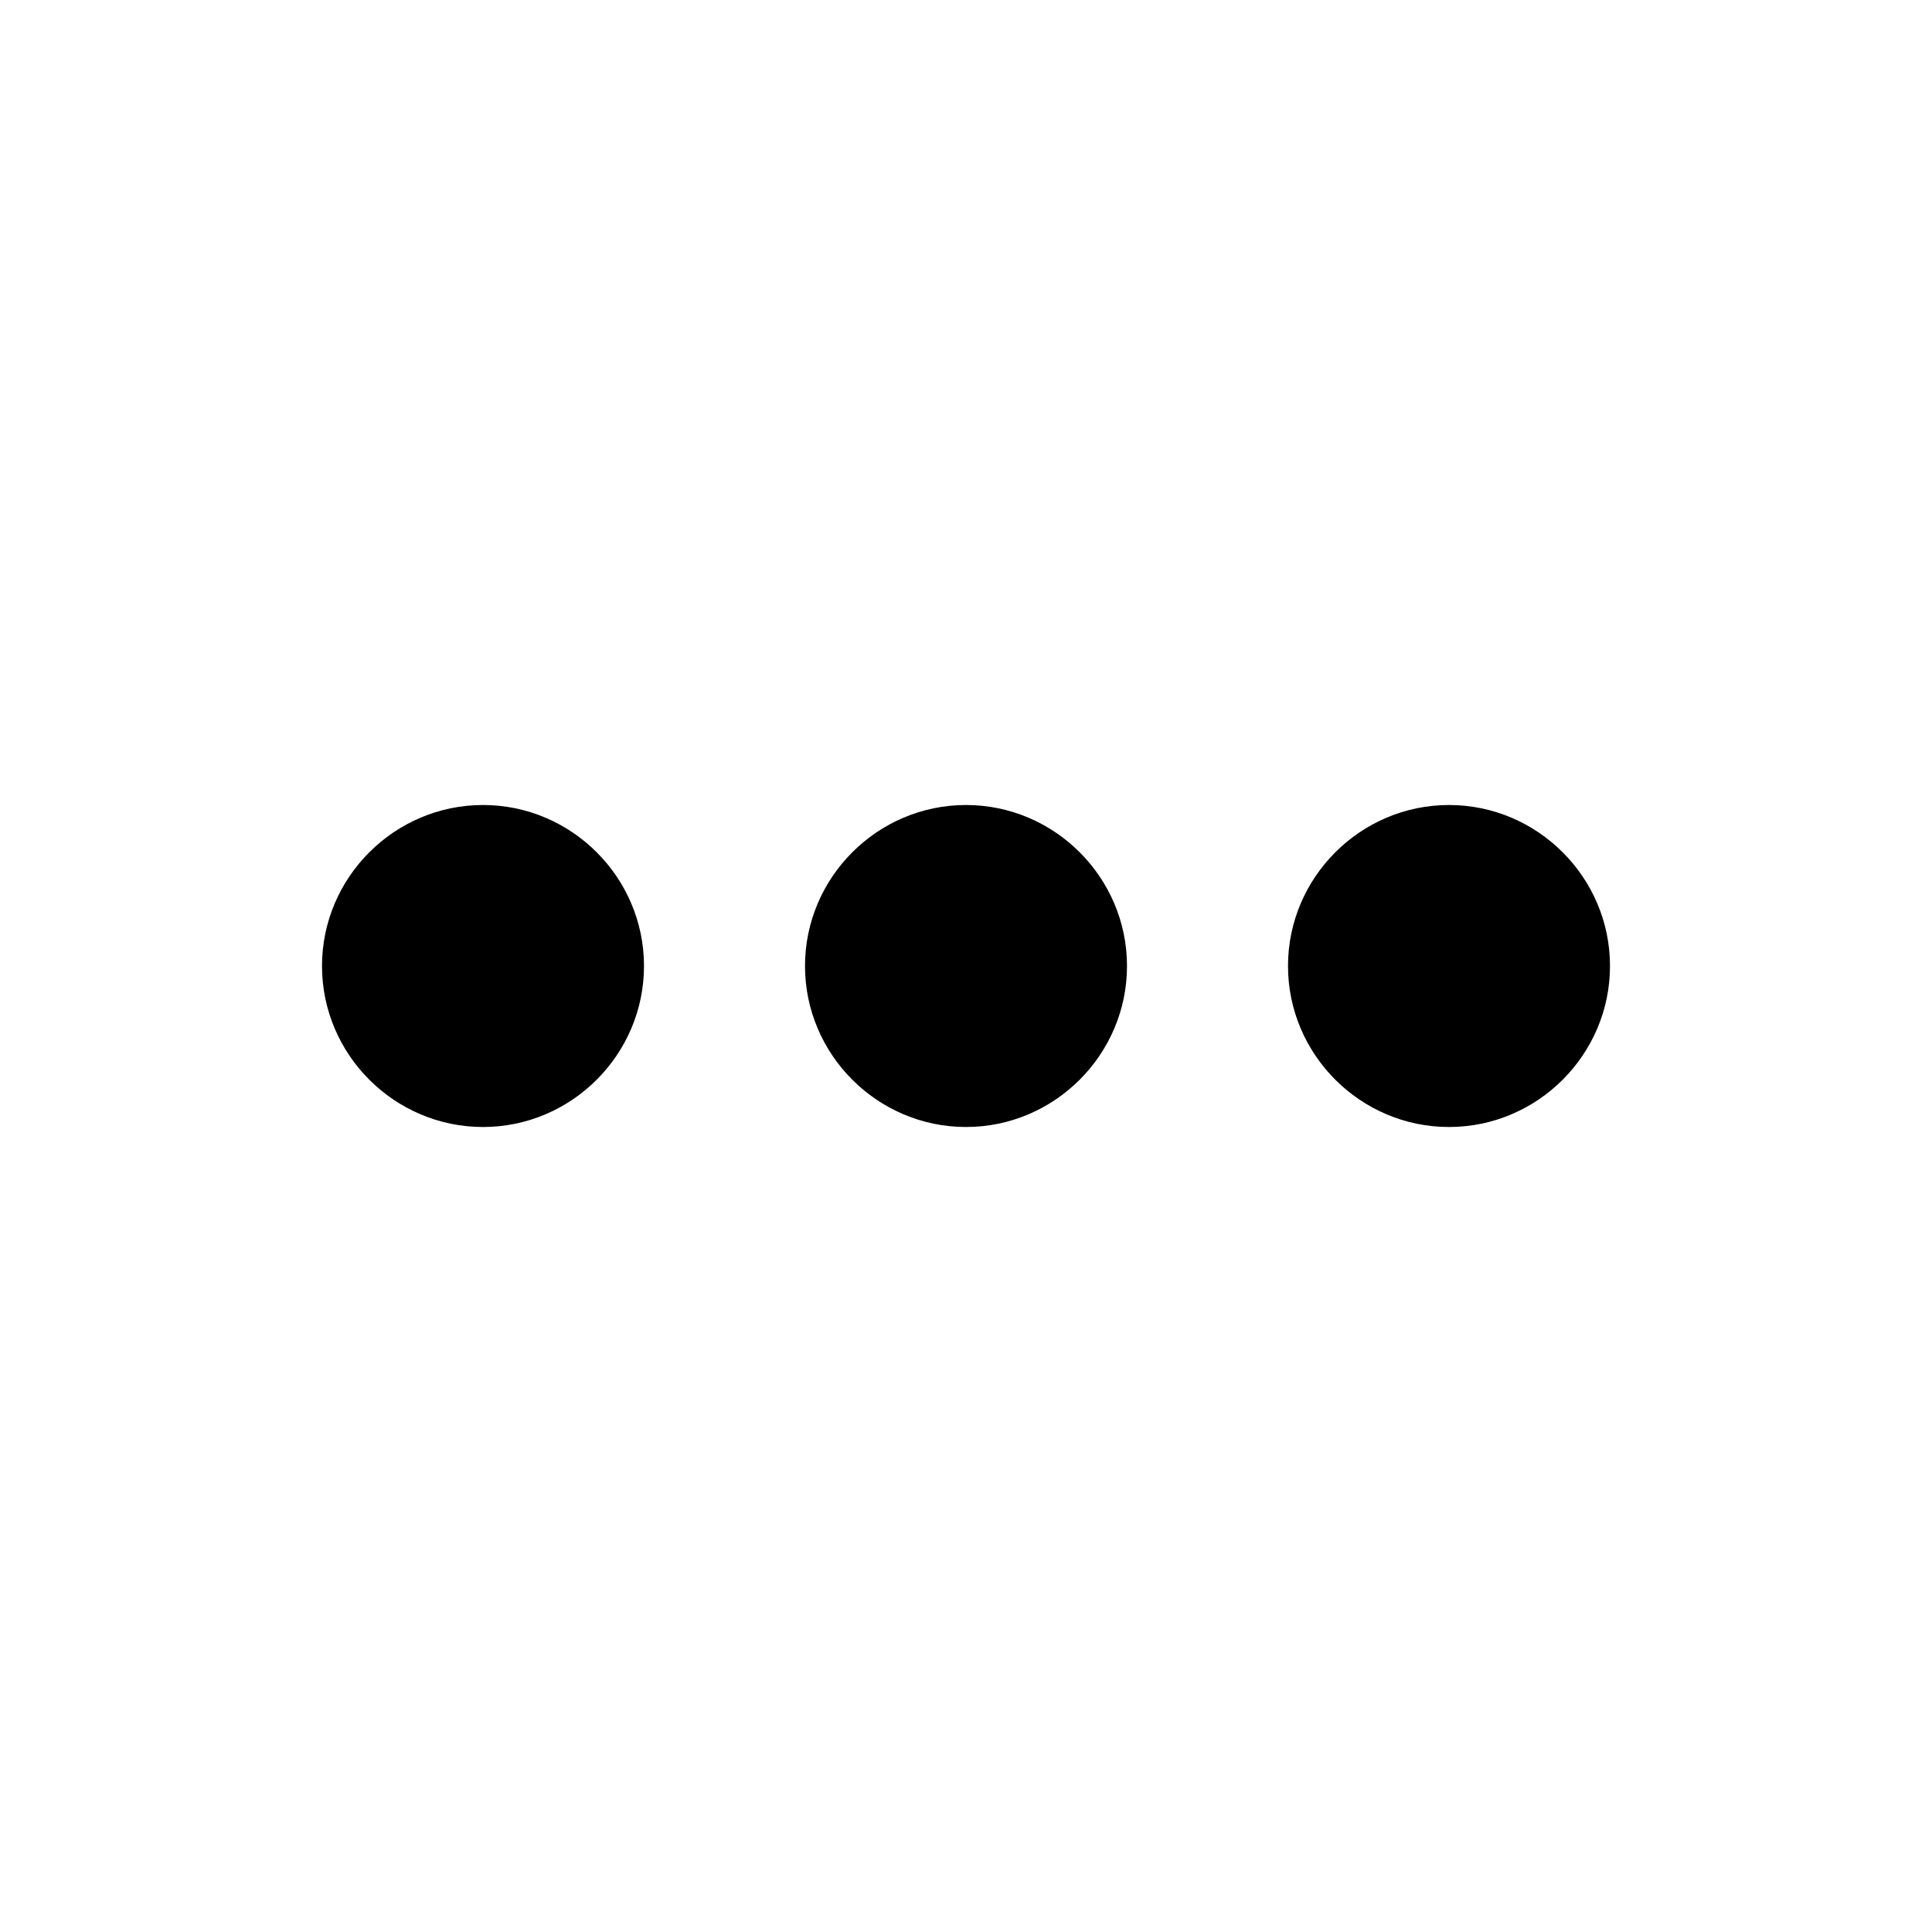
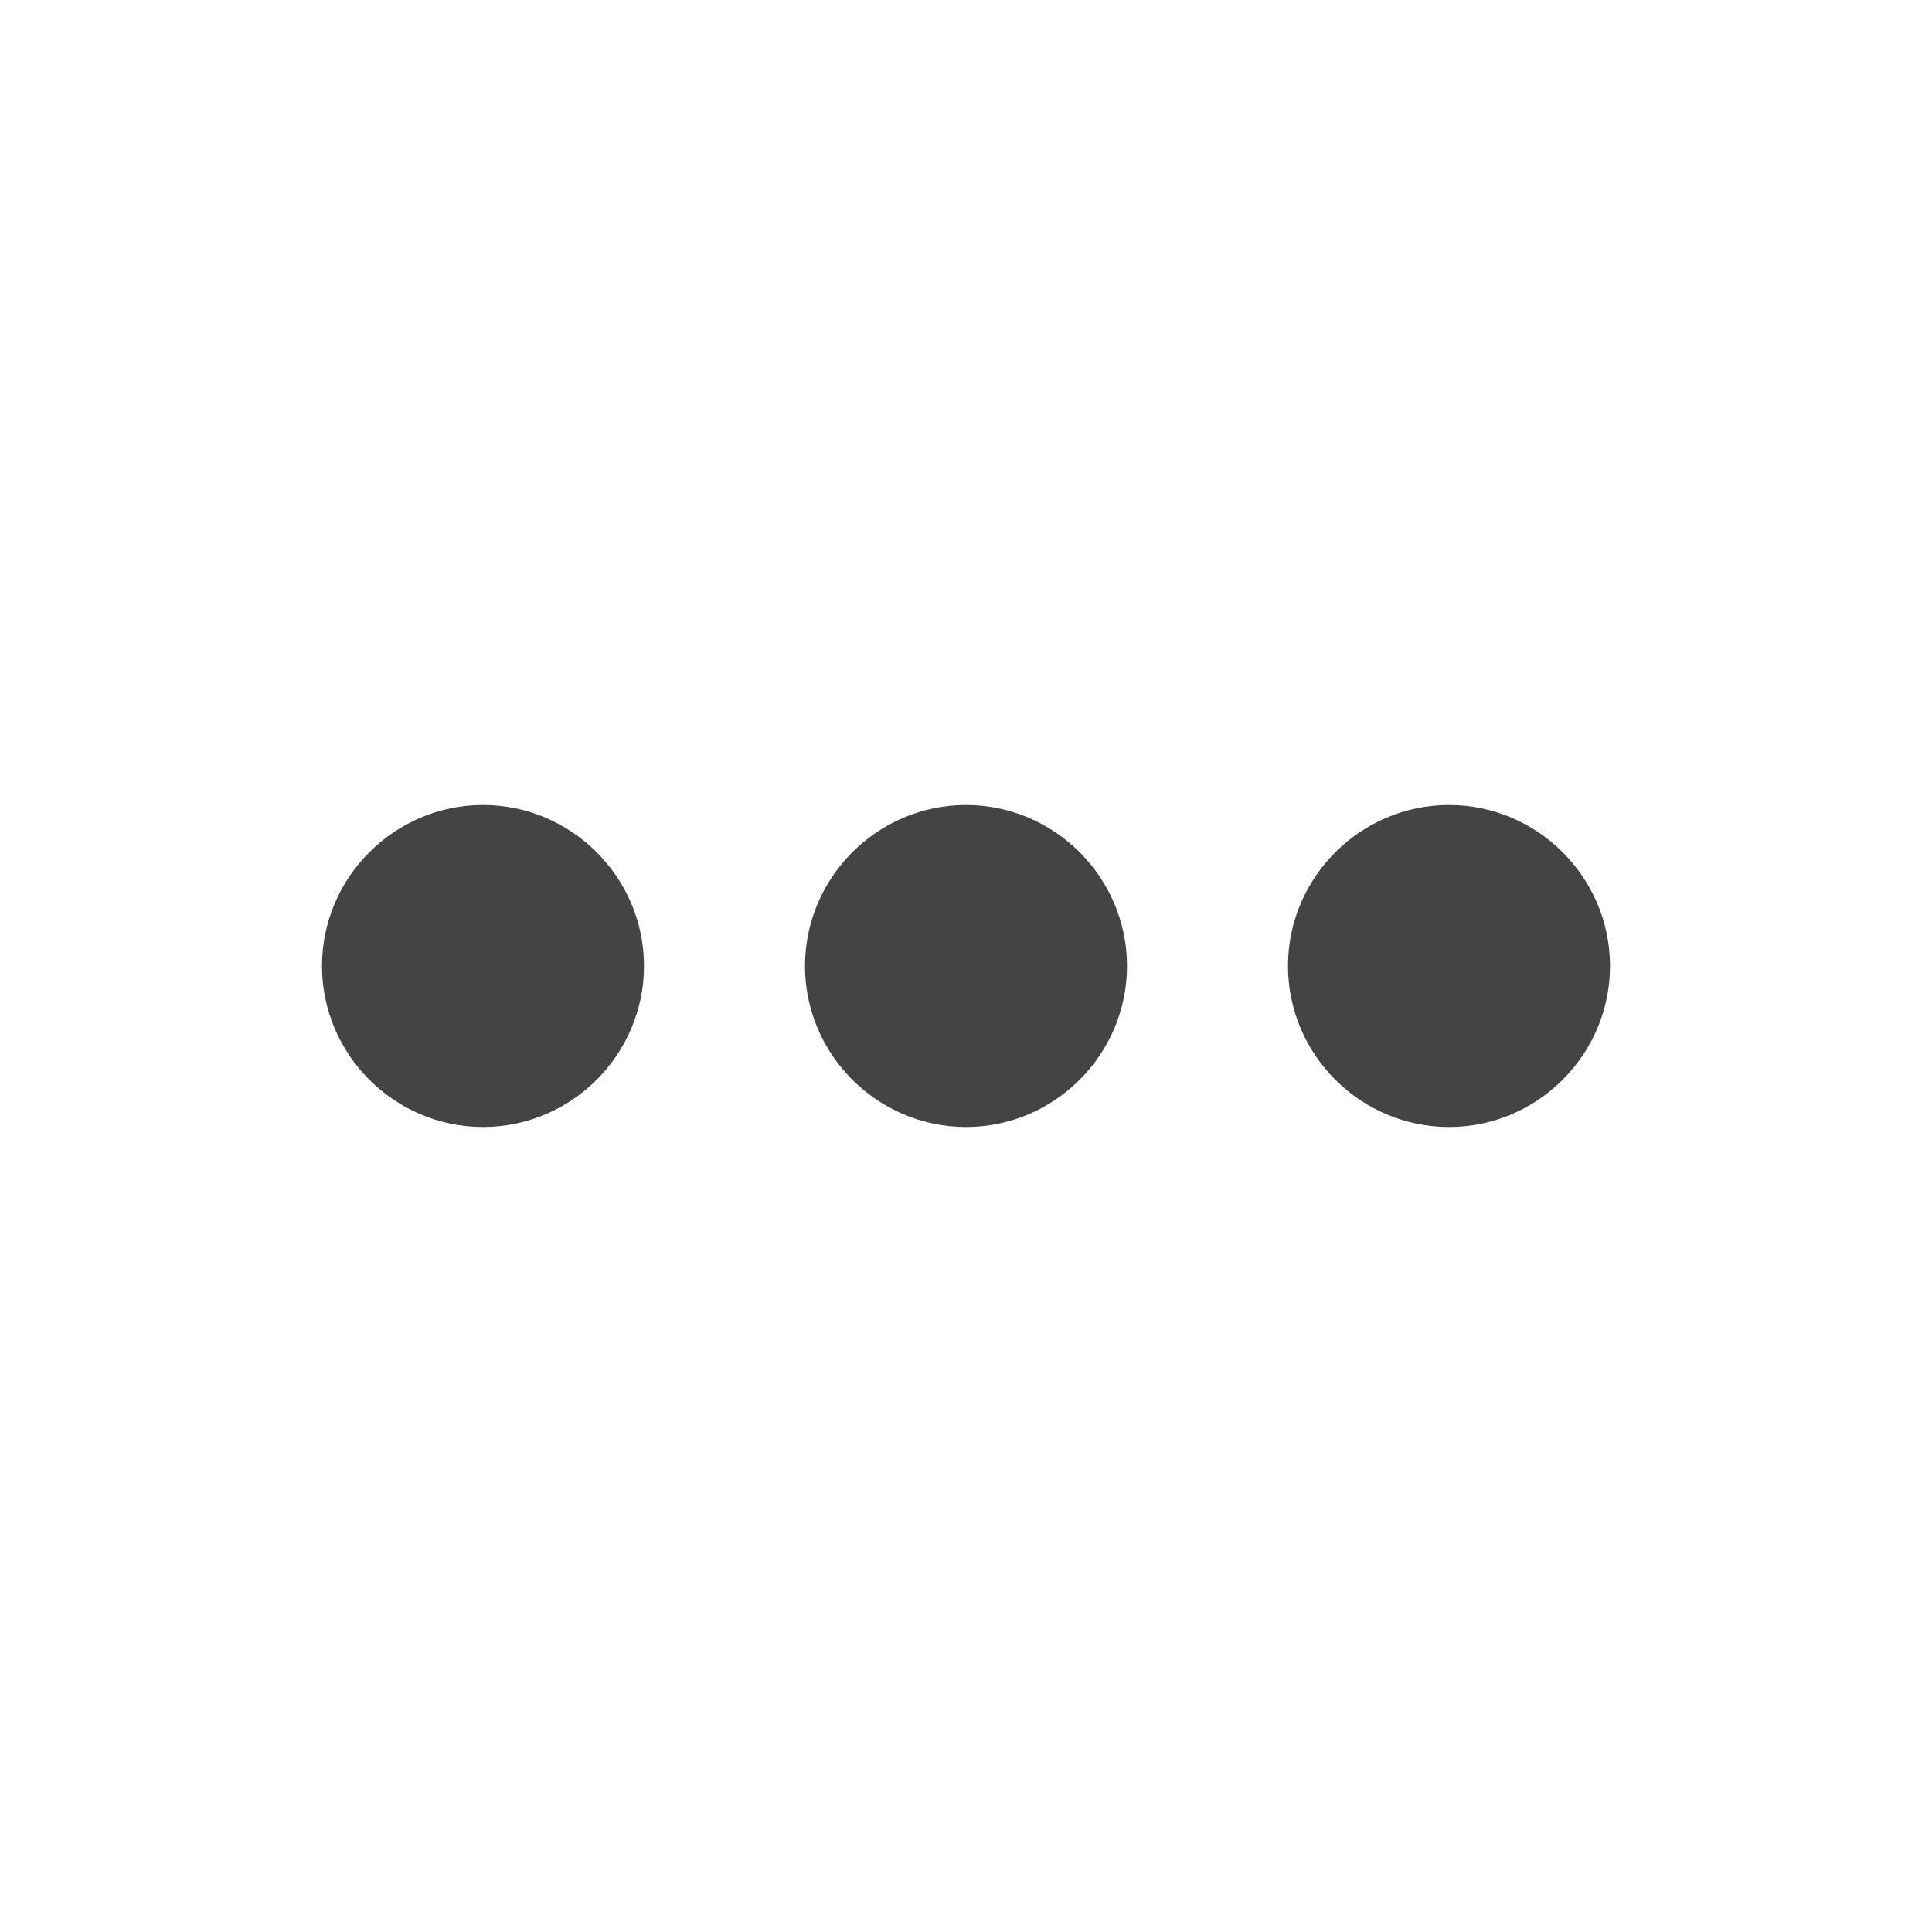
- <svg xmlns="http://www.w3.org/2000/svg" width="24" height="24" viewBox="0 0 24 24" style="fill: rgba(0, 0, 0, 1);transform: ;msFilter:;">
+ <svg xmlns="http://www.w3.org/2000/svg" width="24" height="24" viewBox="0 0 24 24" style="fill: #444;transform: ;msFilter:;">
  <path d="M12 10c-1.1 0-2 .9-2 2s.9 2 2 2 2-.9 2-2-.9-2-2-2zm6 0c-1.1 0-2 .9-2 2s.9 2 2 2 2-.9 2-2-.9-2-2-2zM6 10c-1.1 0-2 .9-2 2s.9 2 2 2 2-.9 2-2-.9-2-2-2z" />
</svg>
